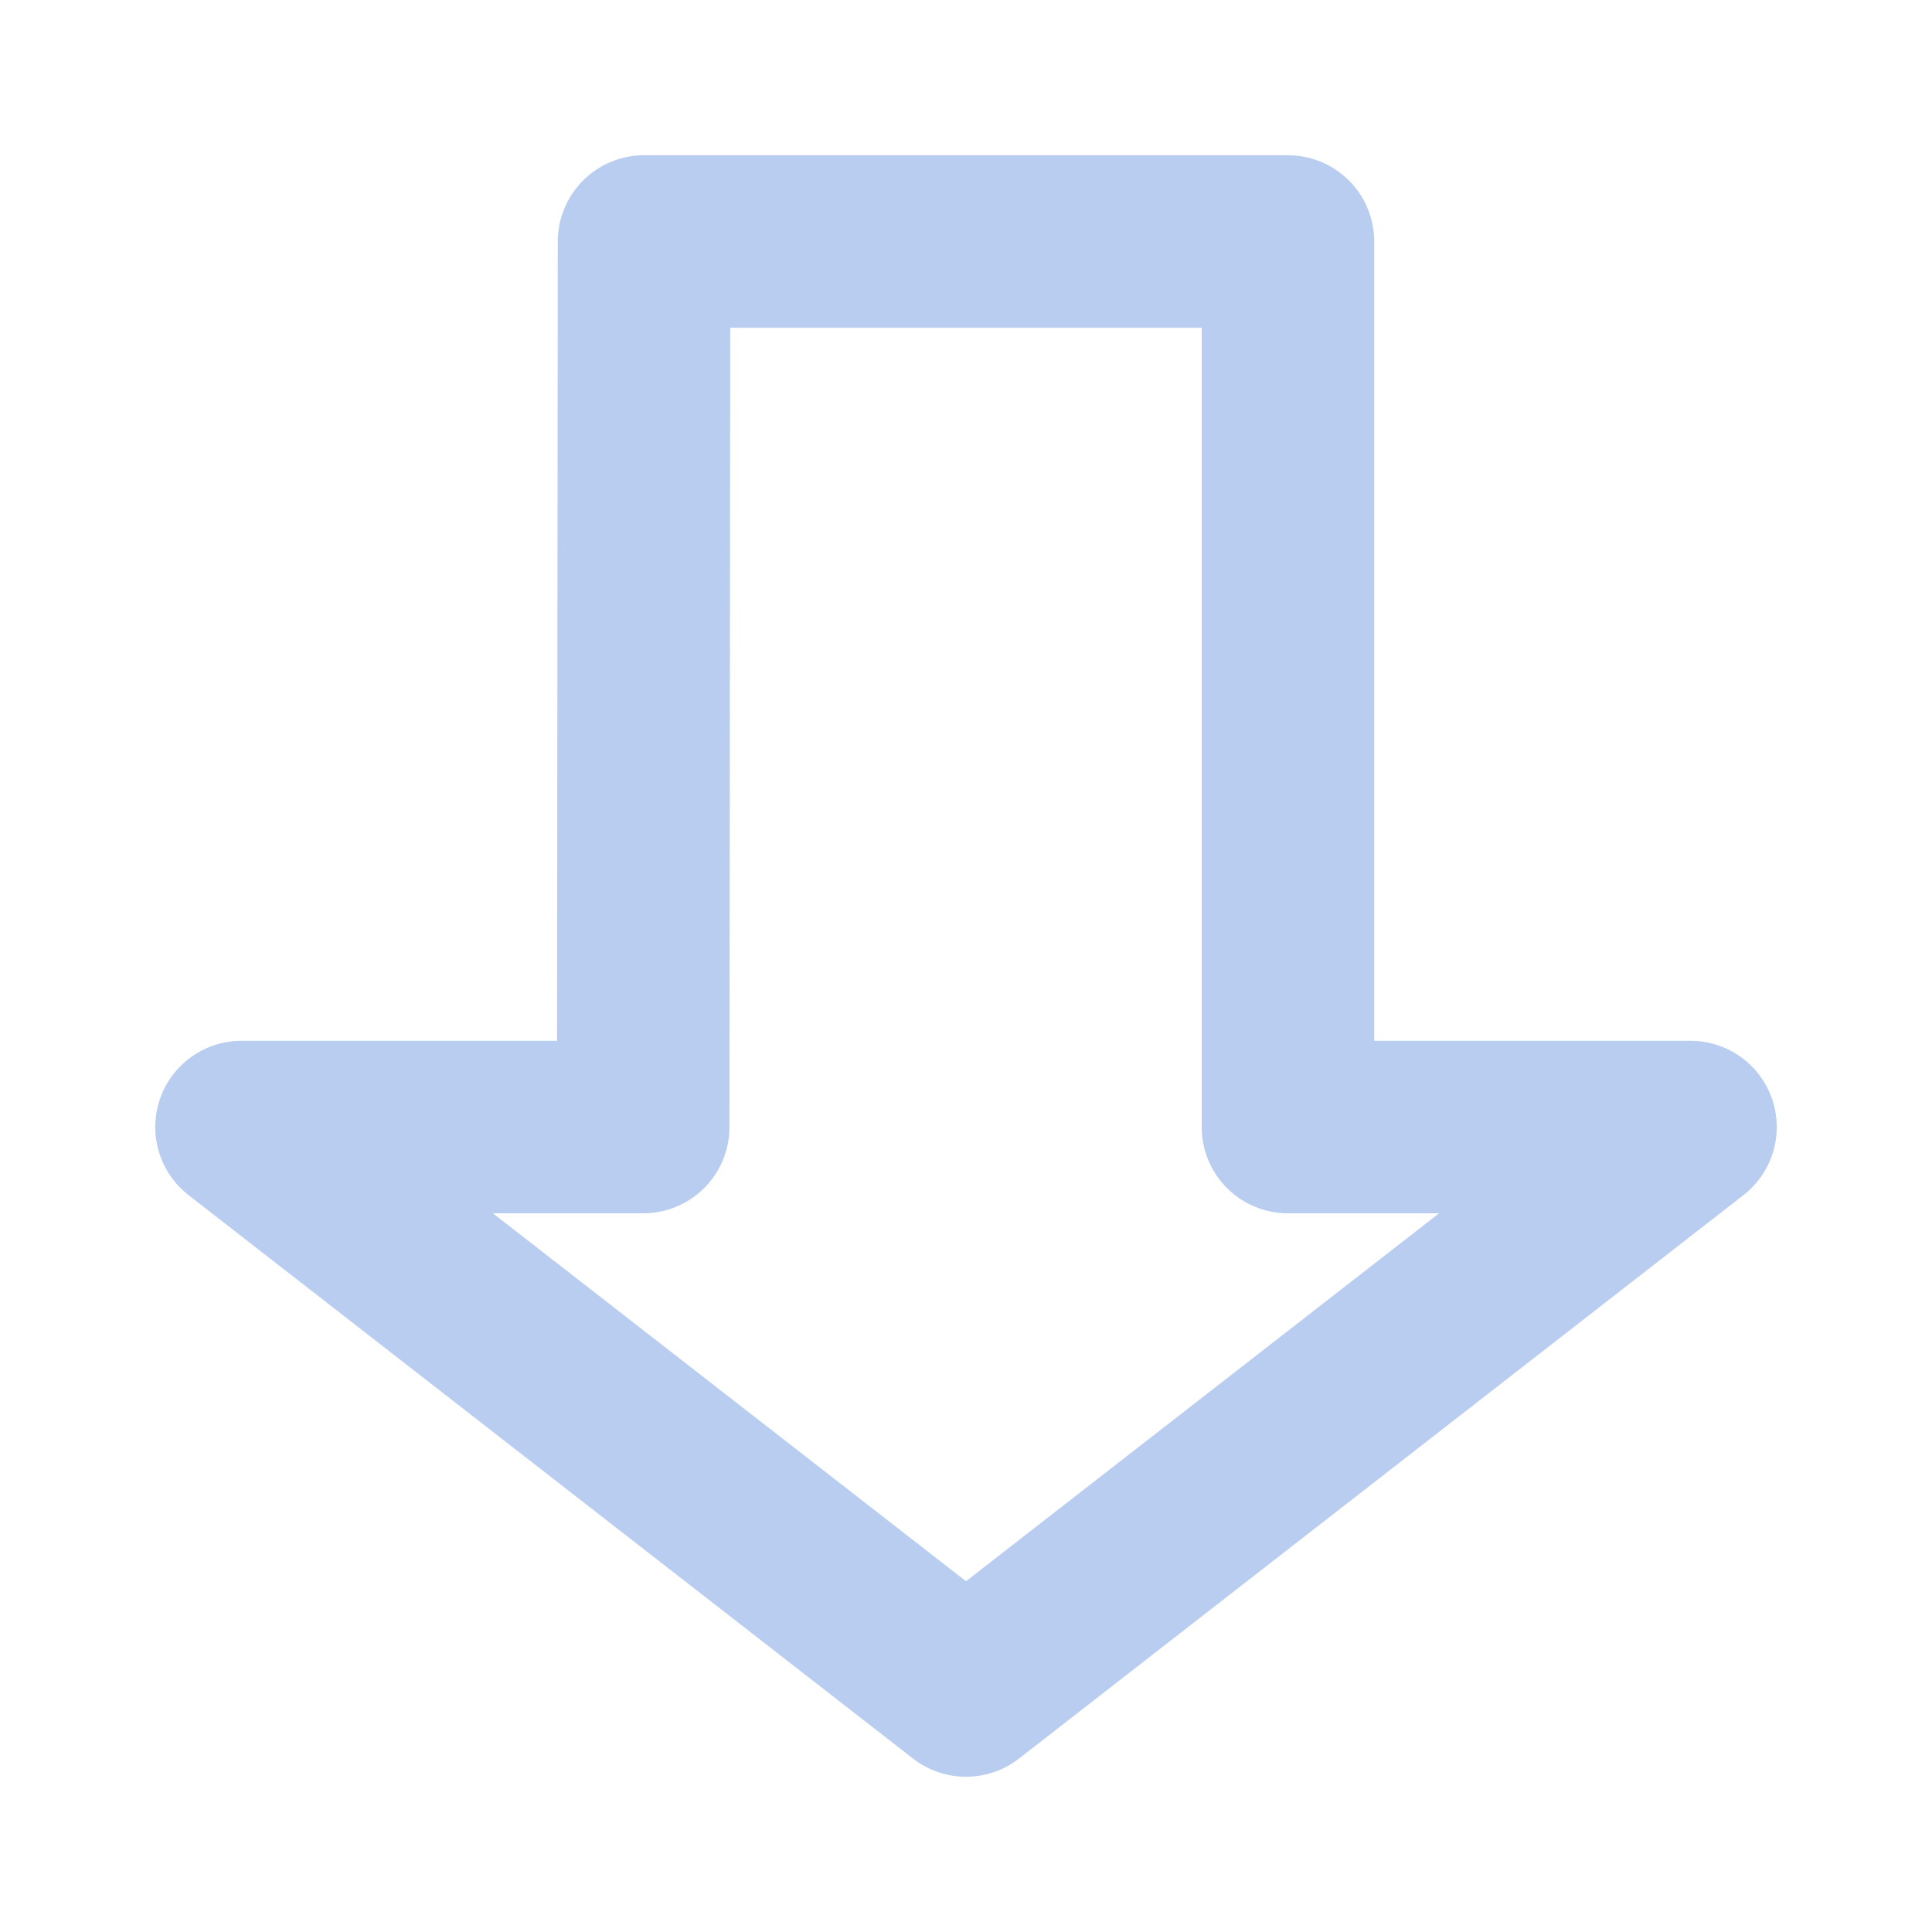
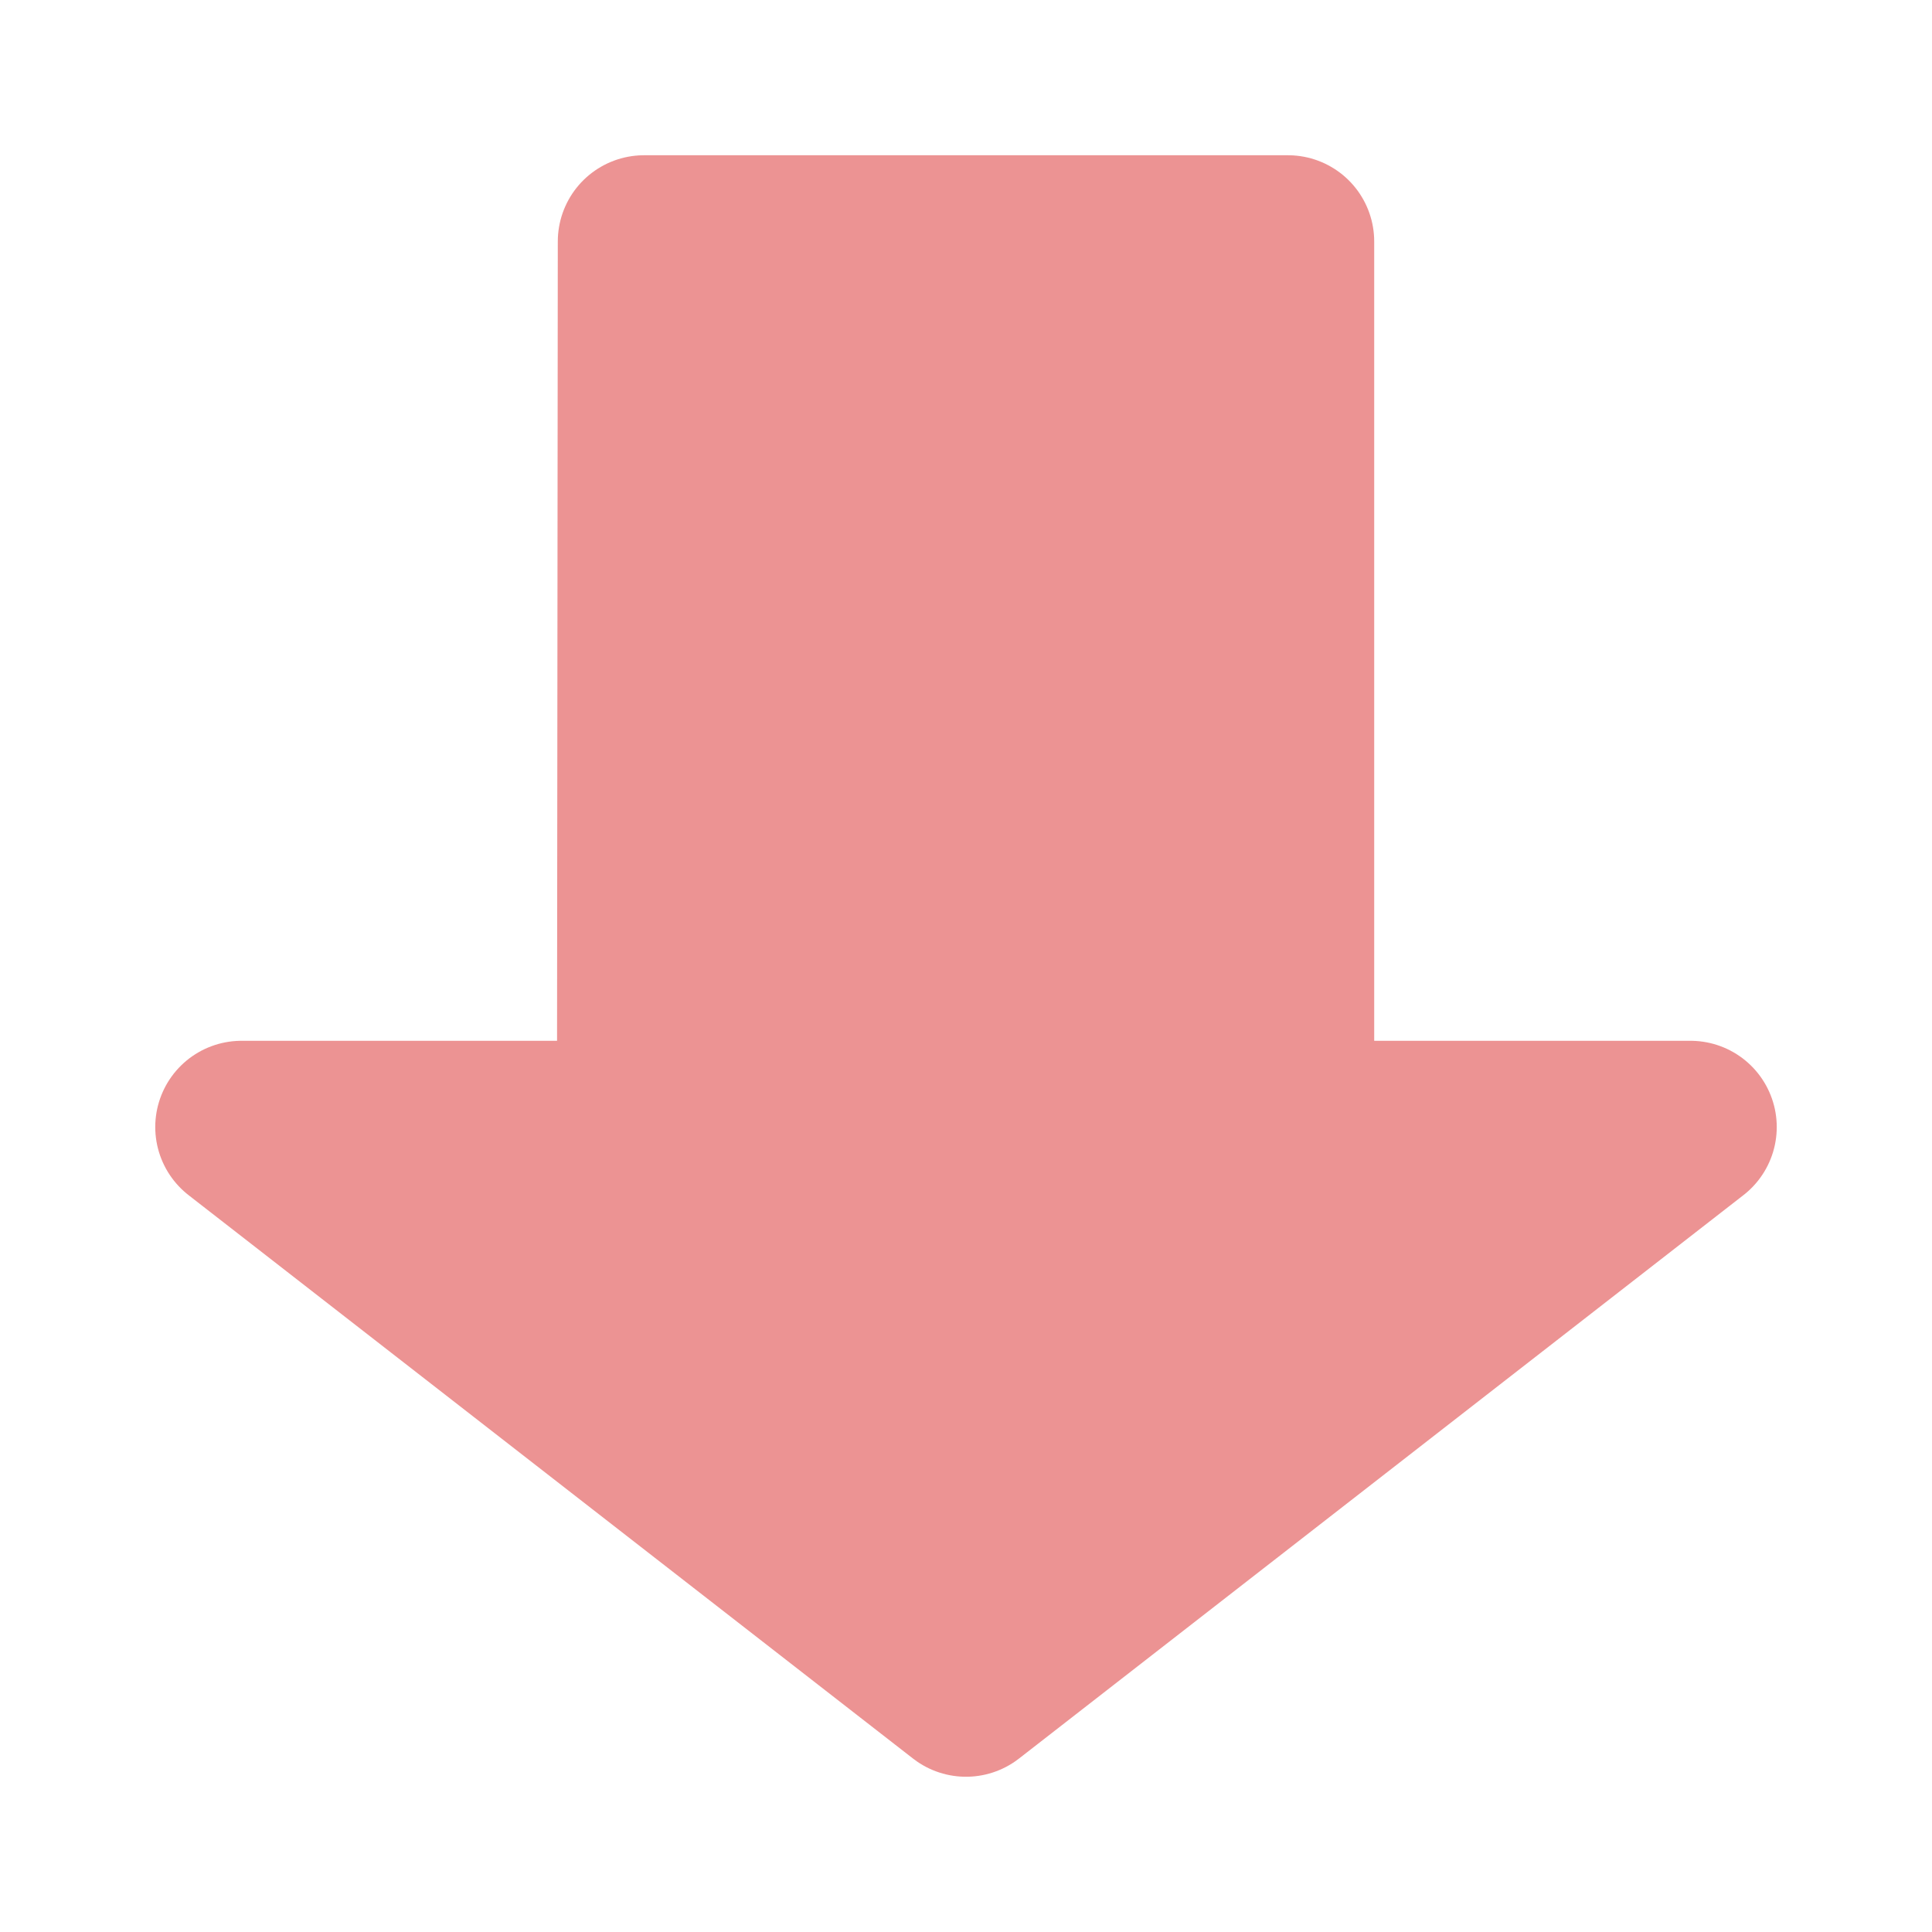
<svg xmlns="http://www.w3.org/2000/svg" width="14" height="14" viewBox="0 0 14 14" fill="none">
-   <path d="M7 12.25L1.75 8.167L4.661 8.167L4.667 1.75L9.333 1.75L9.333 8.167L12.25 8.167L7 12.25Z" stroke="#B8CDEF" stroke-width="1.25" stroke-linecap="round" stroke-linejoin="round" />
+   <path d="M7 12.25L1.75 8.167L4.661 8.167L4.667 1.75L9.333 1.75L9.333 8.167L12.25 8.167L7 12.25Z" fill="#EC9393" stroke="#EC9393" stroke-width="1.25" stroke-linecap="round" stroke-linejoin="round" />
</svg>
